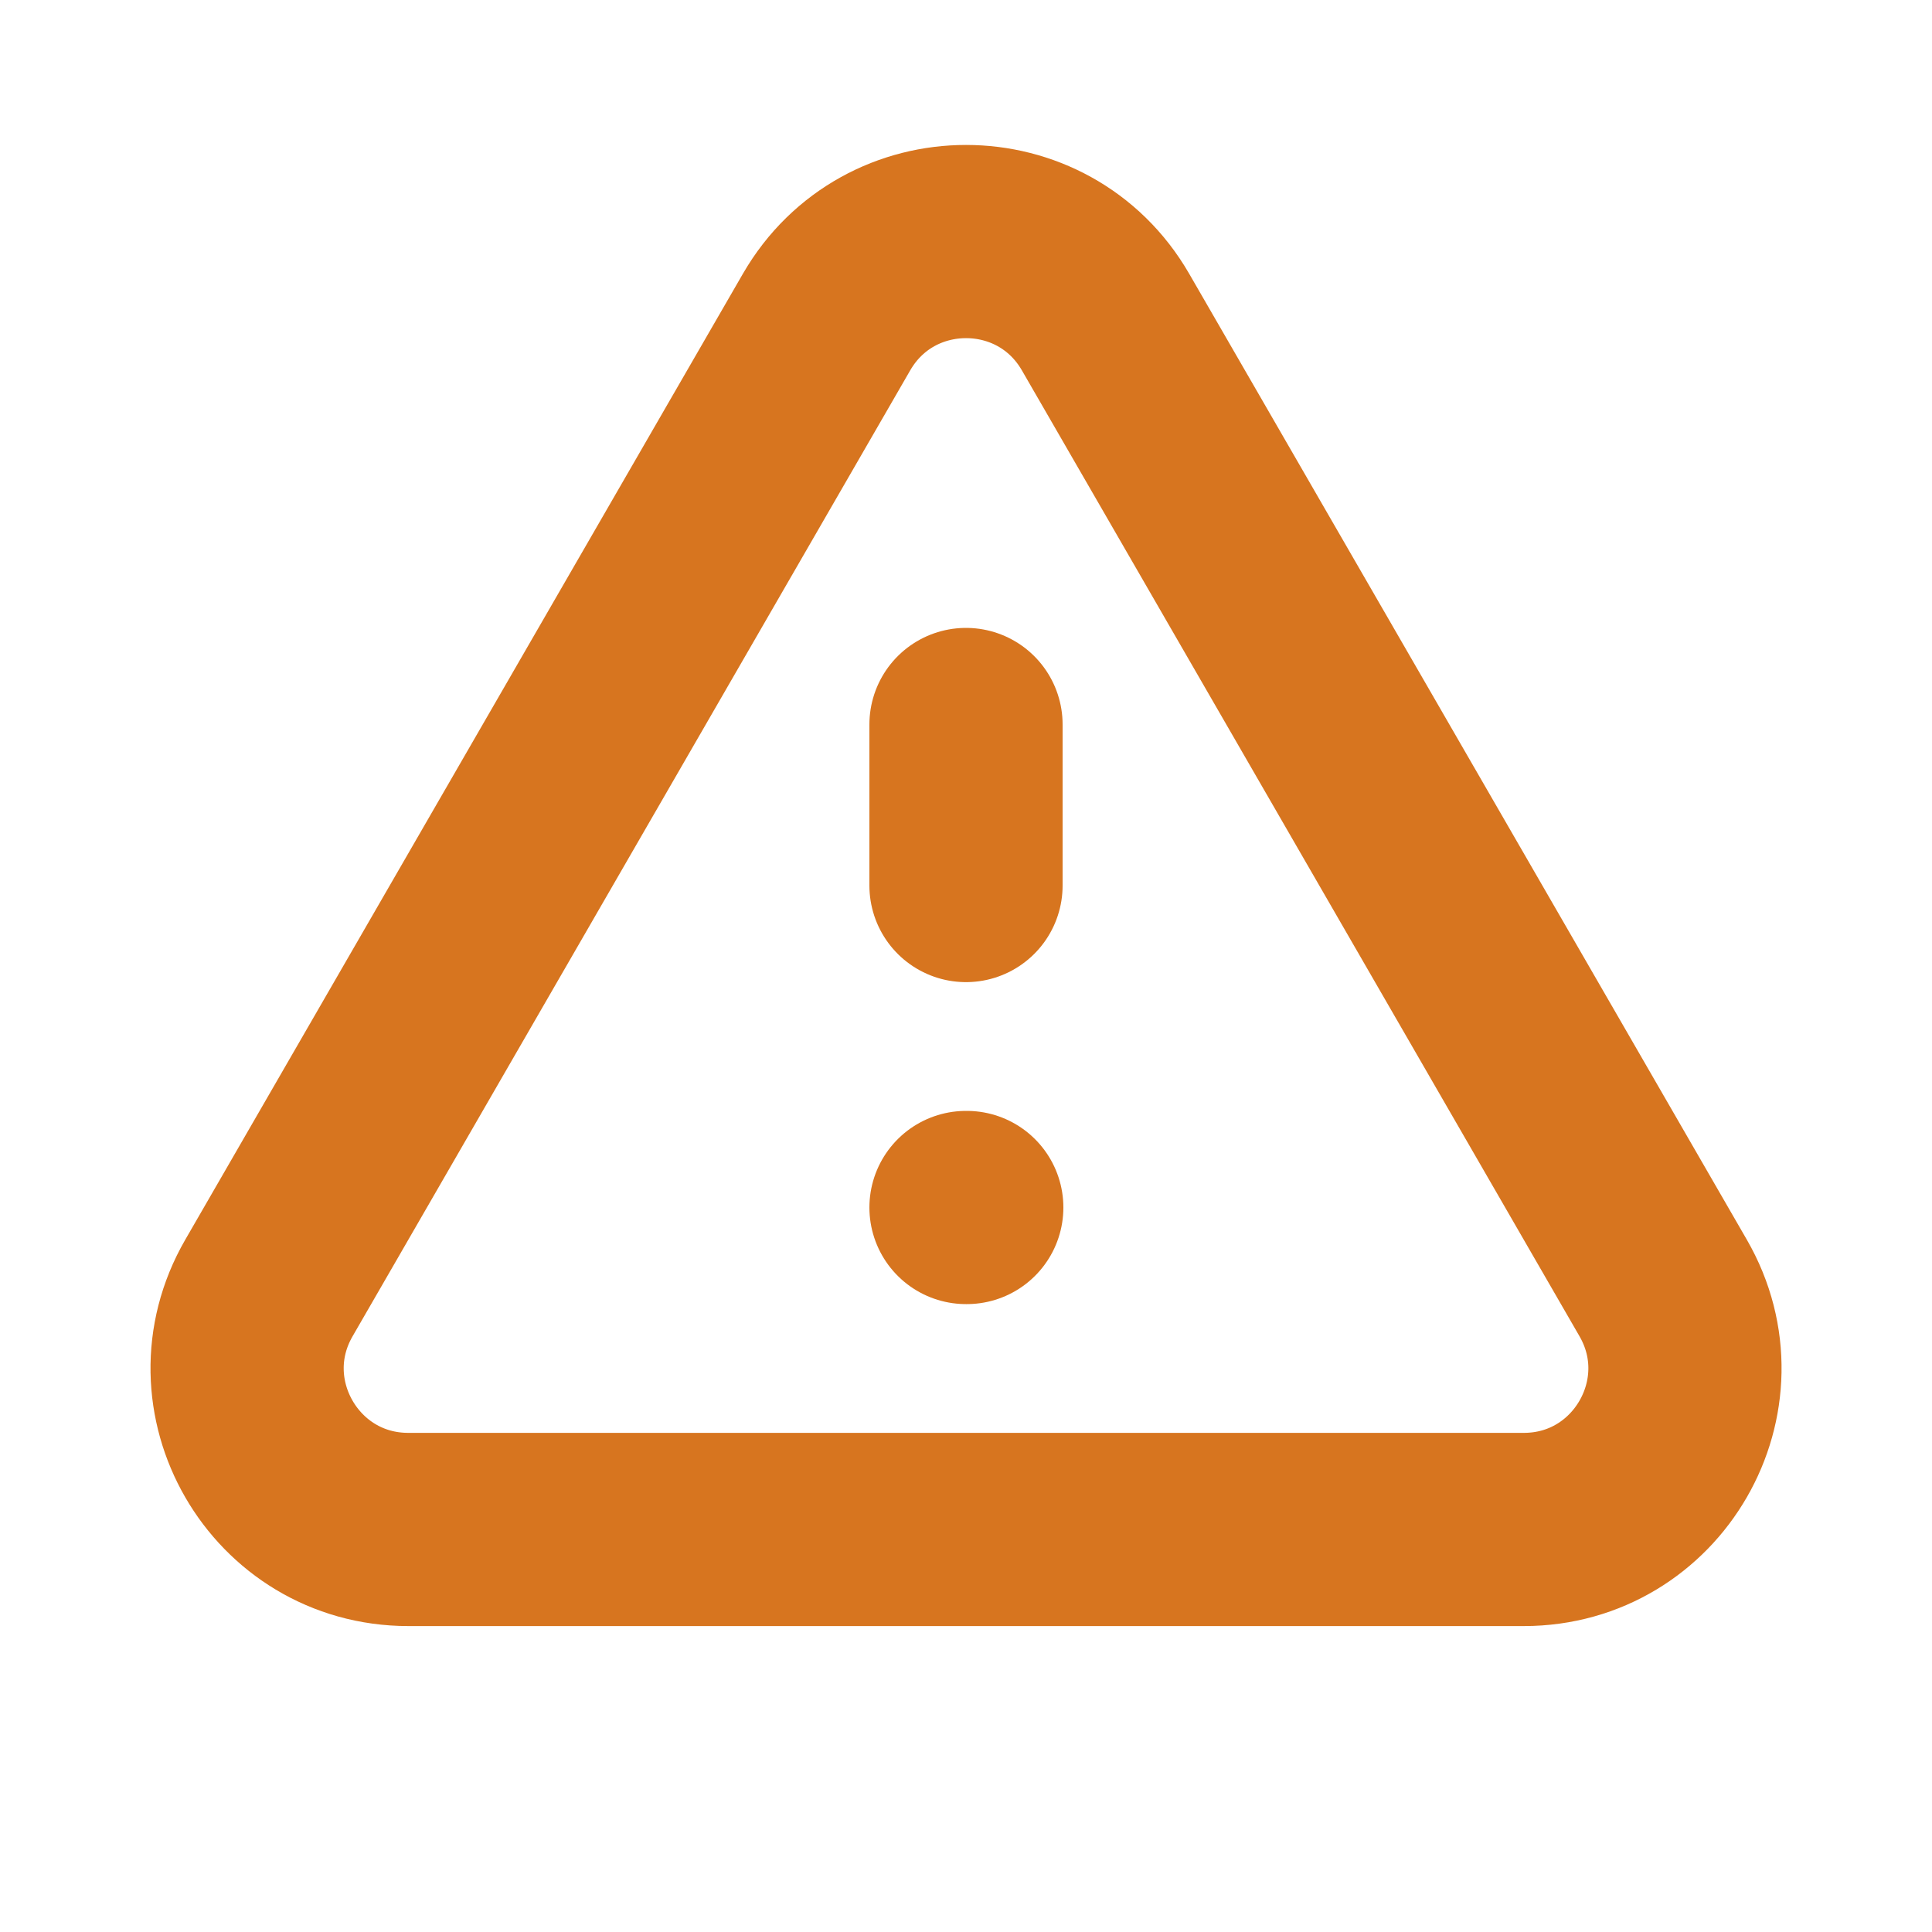
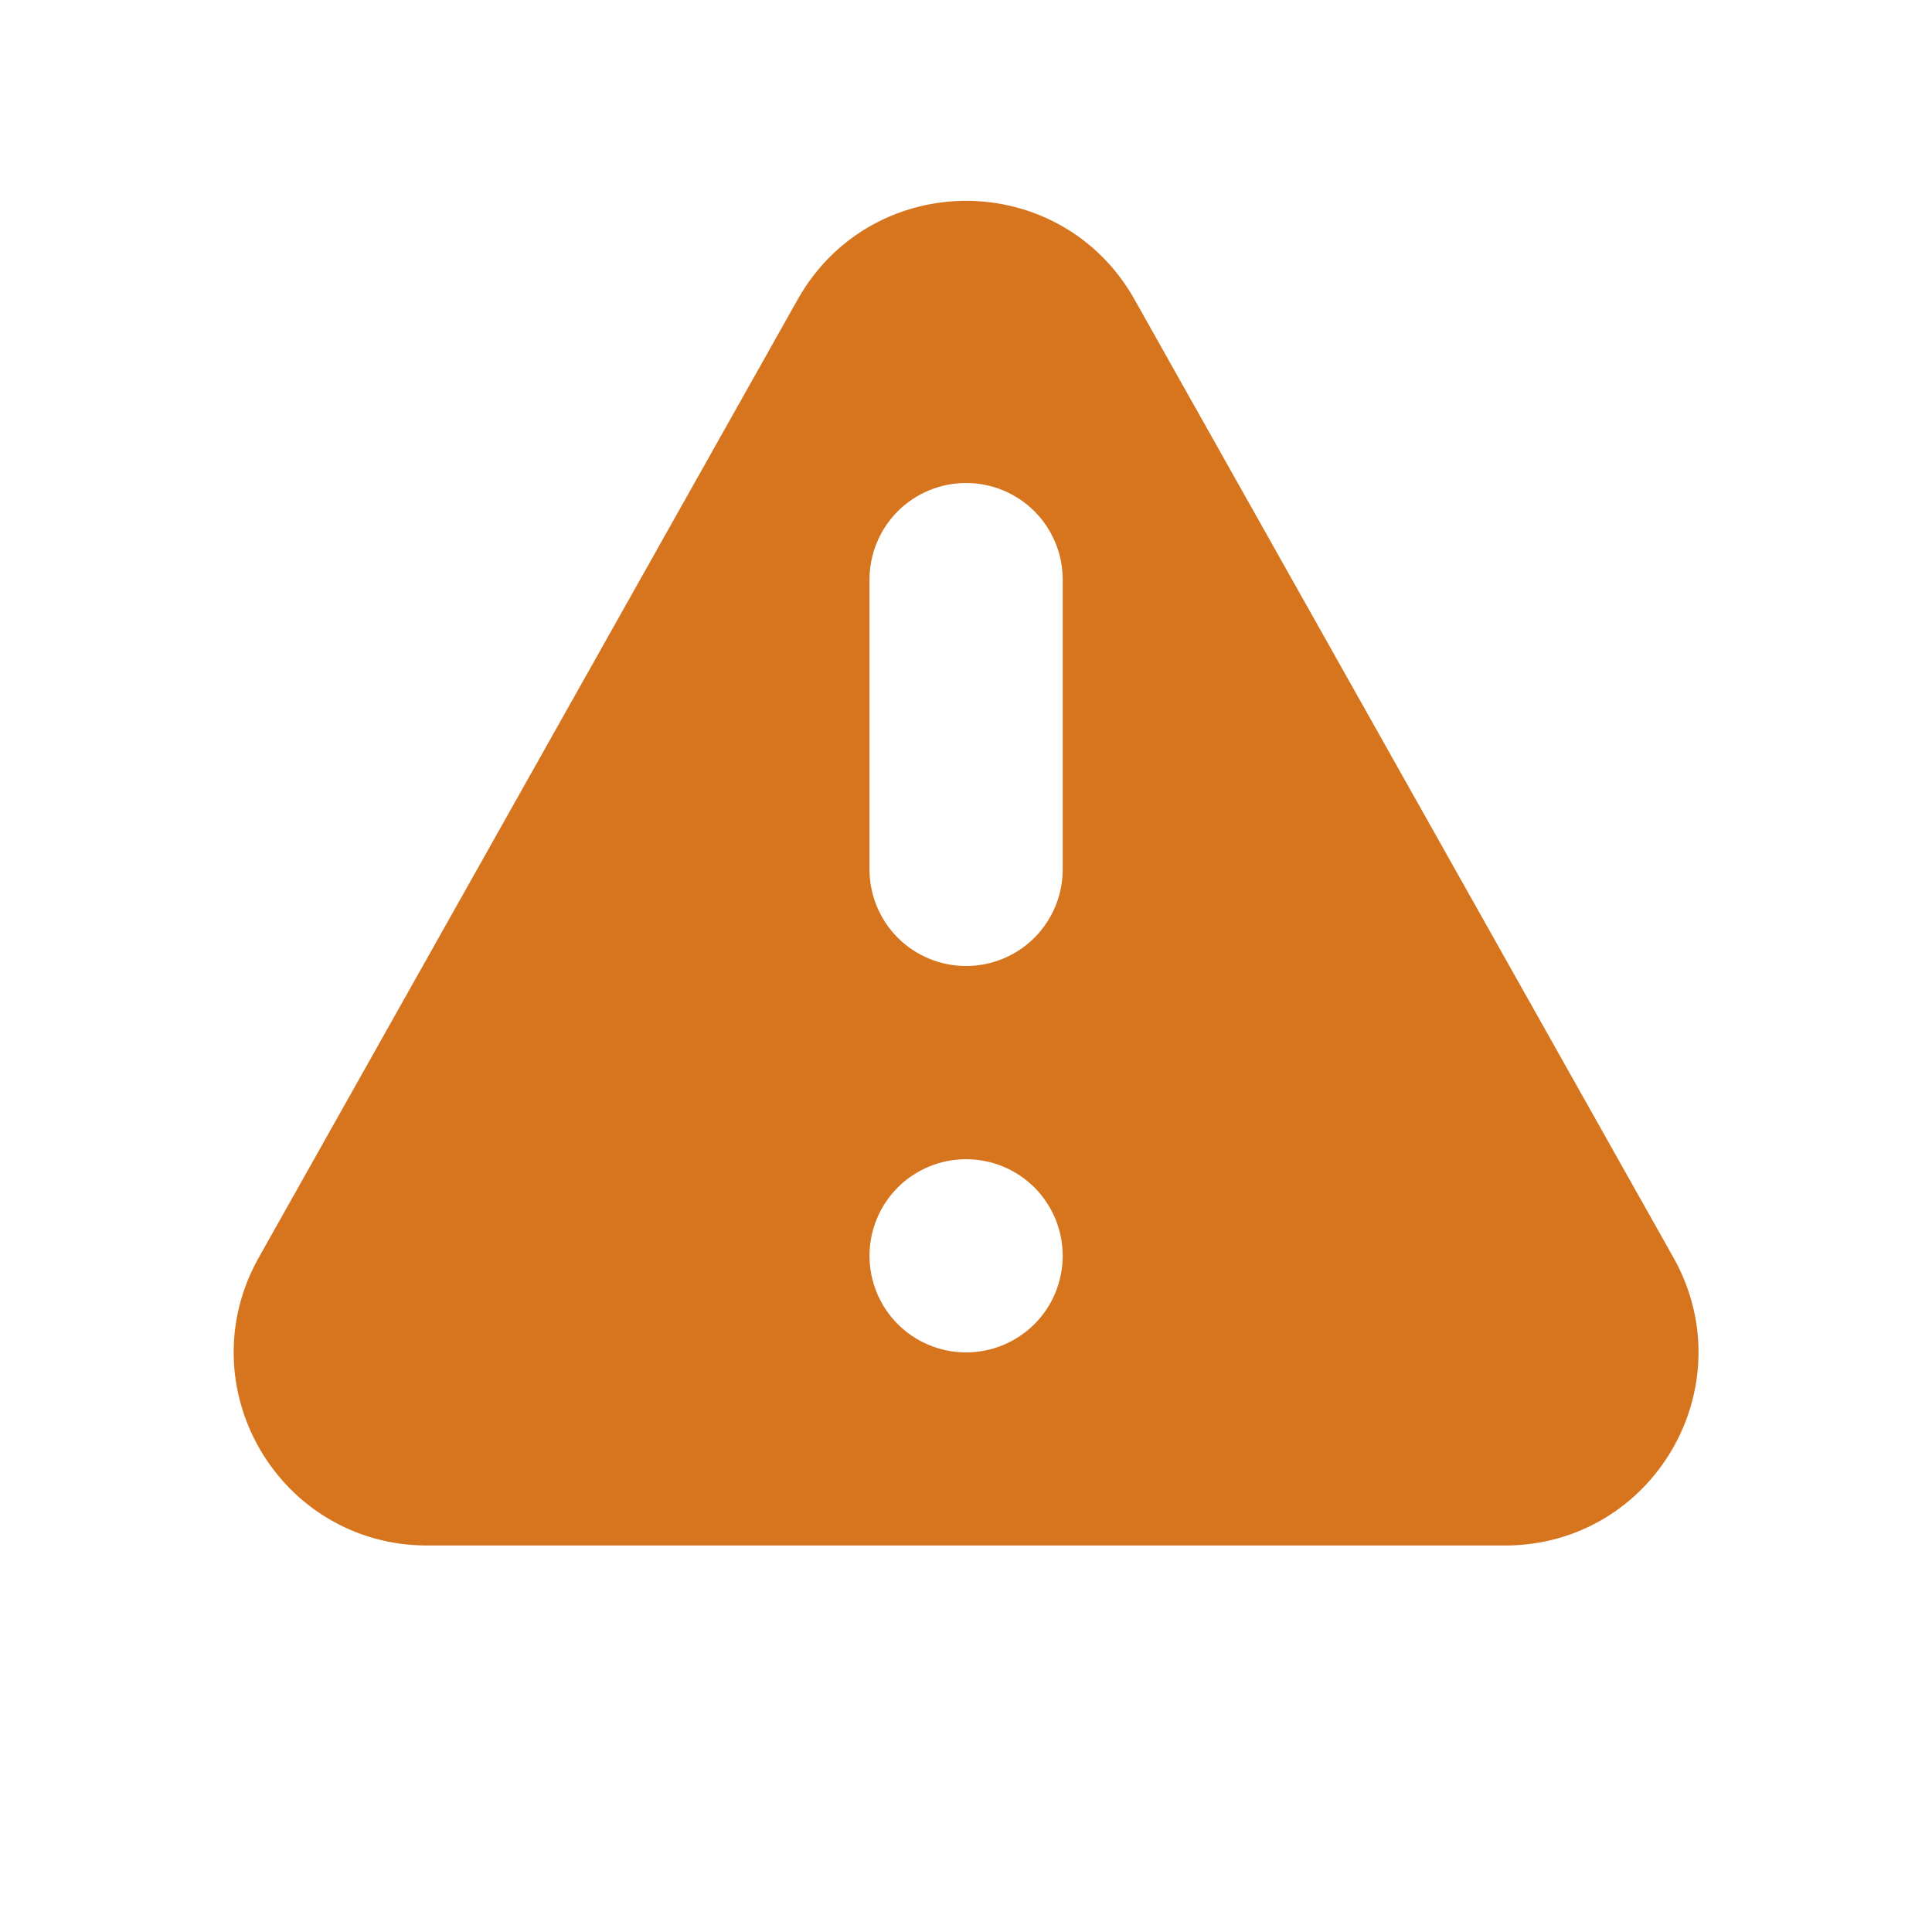
<svg xmlns="http://www.w3.org/2000/svg" width="20" height="20" viewBox="0 0 20 20" fill="none">
  <g id="exclamation">
-     <path id="Vector" d="M10 7.5L10 9.167M10 12.5L10.008 12.5M4.227 15.833L15.774 15.833C17.057 15.833 17.858 14.444 17.217 13.333L11.444 3.333C10.802 2.223 9.199 2.223 8.557 3.333L2.784 13.333C2.142 14.444 2.944 15.833 4.227 15.833Z" stroke="#D7751F" stroke-width="2" stroke-linecap="round" stroke-linejoin="round" />
+     <path id="Vector" d="M11.308 3.344L11.308 3.344L16.888 13.264C16.888 13.264 16.888 13.264 16.888 13.264C17.451 14.265 16.728 15.499 15.582 15.499H4.421C3.273 15.499 2.551 14.265 3.114 13.264L8.694 3.344C9.268 2.324 10.735 2.324 11.308 3.344ZM11.062 14.061C11.343 13.78 11.501 13.398 11.501 13C11.501 12.602 11.343 12.221 11.062 11.939C10.78 11.658 10.399 11.5 10.001 11.5C9.603 11.5 9.221 11.658 8.94 11.939C8.659 12.221 8.501 12.602 8.501 13C8.501 13.398 8.659 13.78 8.94 14.061C9.221 14.342 9.603 14.5 10.001 14.5C10.399 14.5 10.78 14.342 11.062 14.061ZM10.001 4.5C9.603 4.5 9.221 4.658 8.94 4.939C8.659 5.221 8.501 5.602 8.501 6V9C8.501 9.398 8.659 9.779 8.94 10.061C9.221 10.342 9.603 10.5 10.001 10.5C10.399 10.5 10.78 10.342 11.062 10.061C11.343 9.779 11.501 9.398 11.501 9V6C11.501 5.602 11.343 5.221 11.062 4.939C10.78 4.658 10.399 4.5 10.001 4.5Z" fill="#D7751F" stroke="#D7751F" />
  </g>
</svg>
